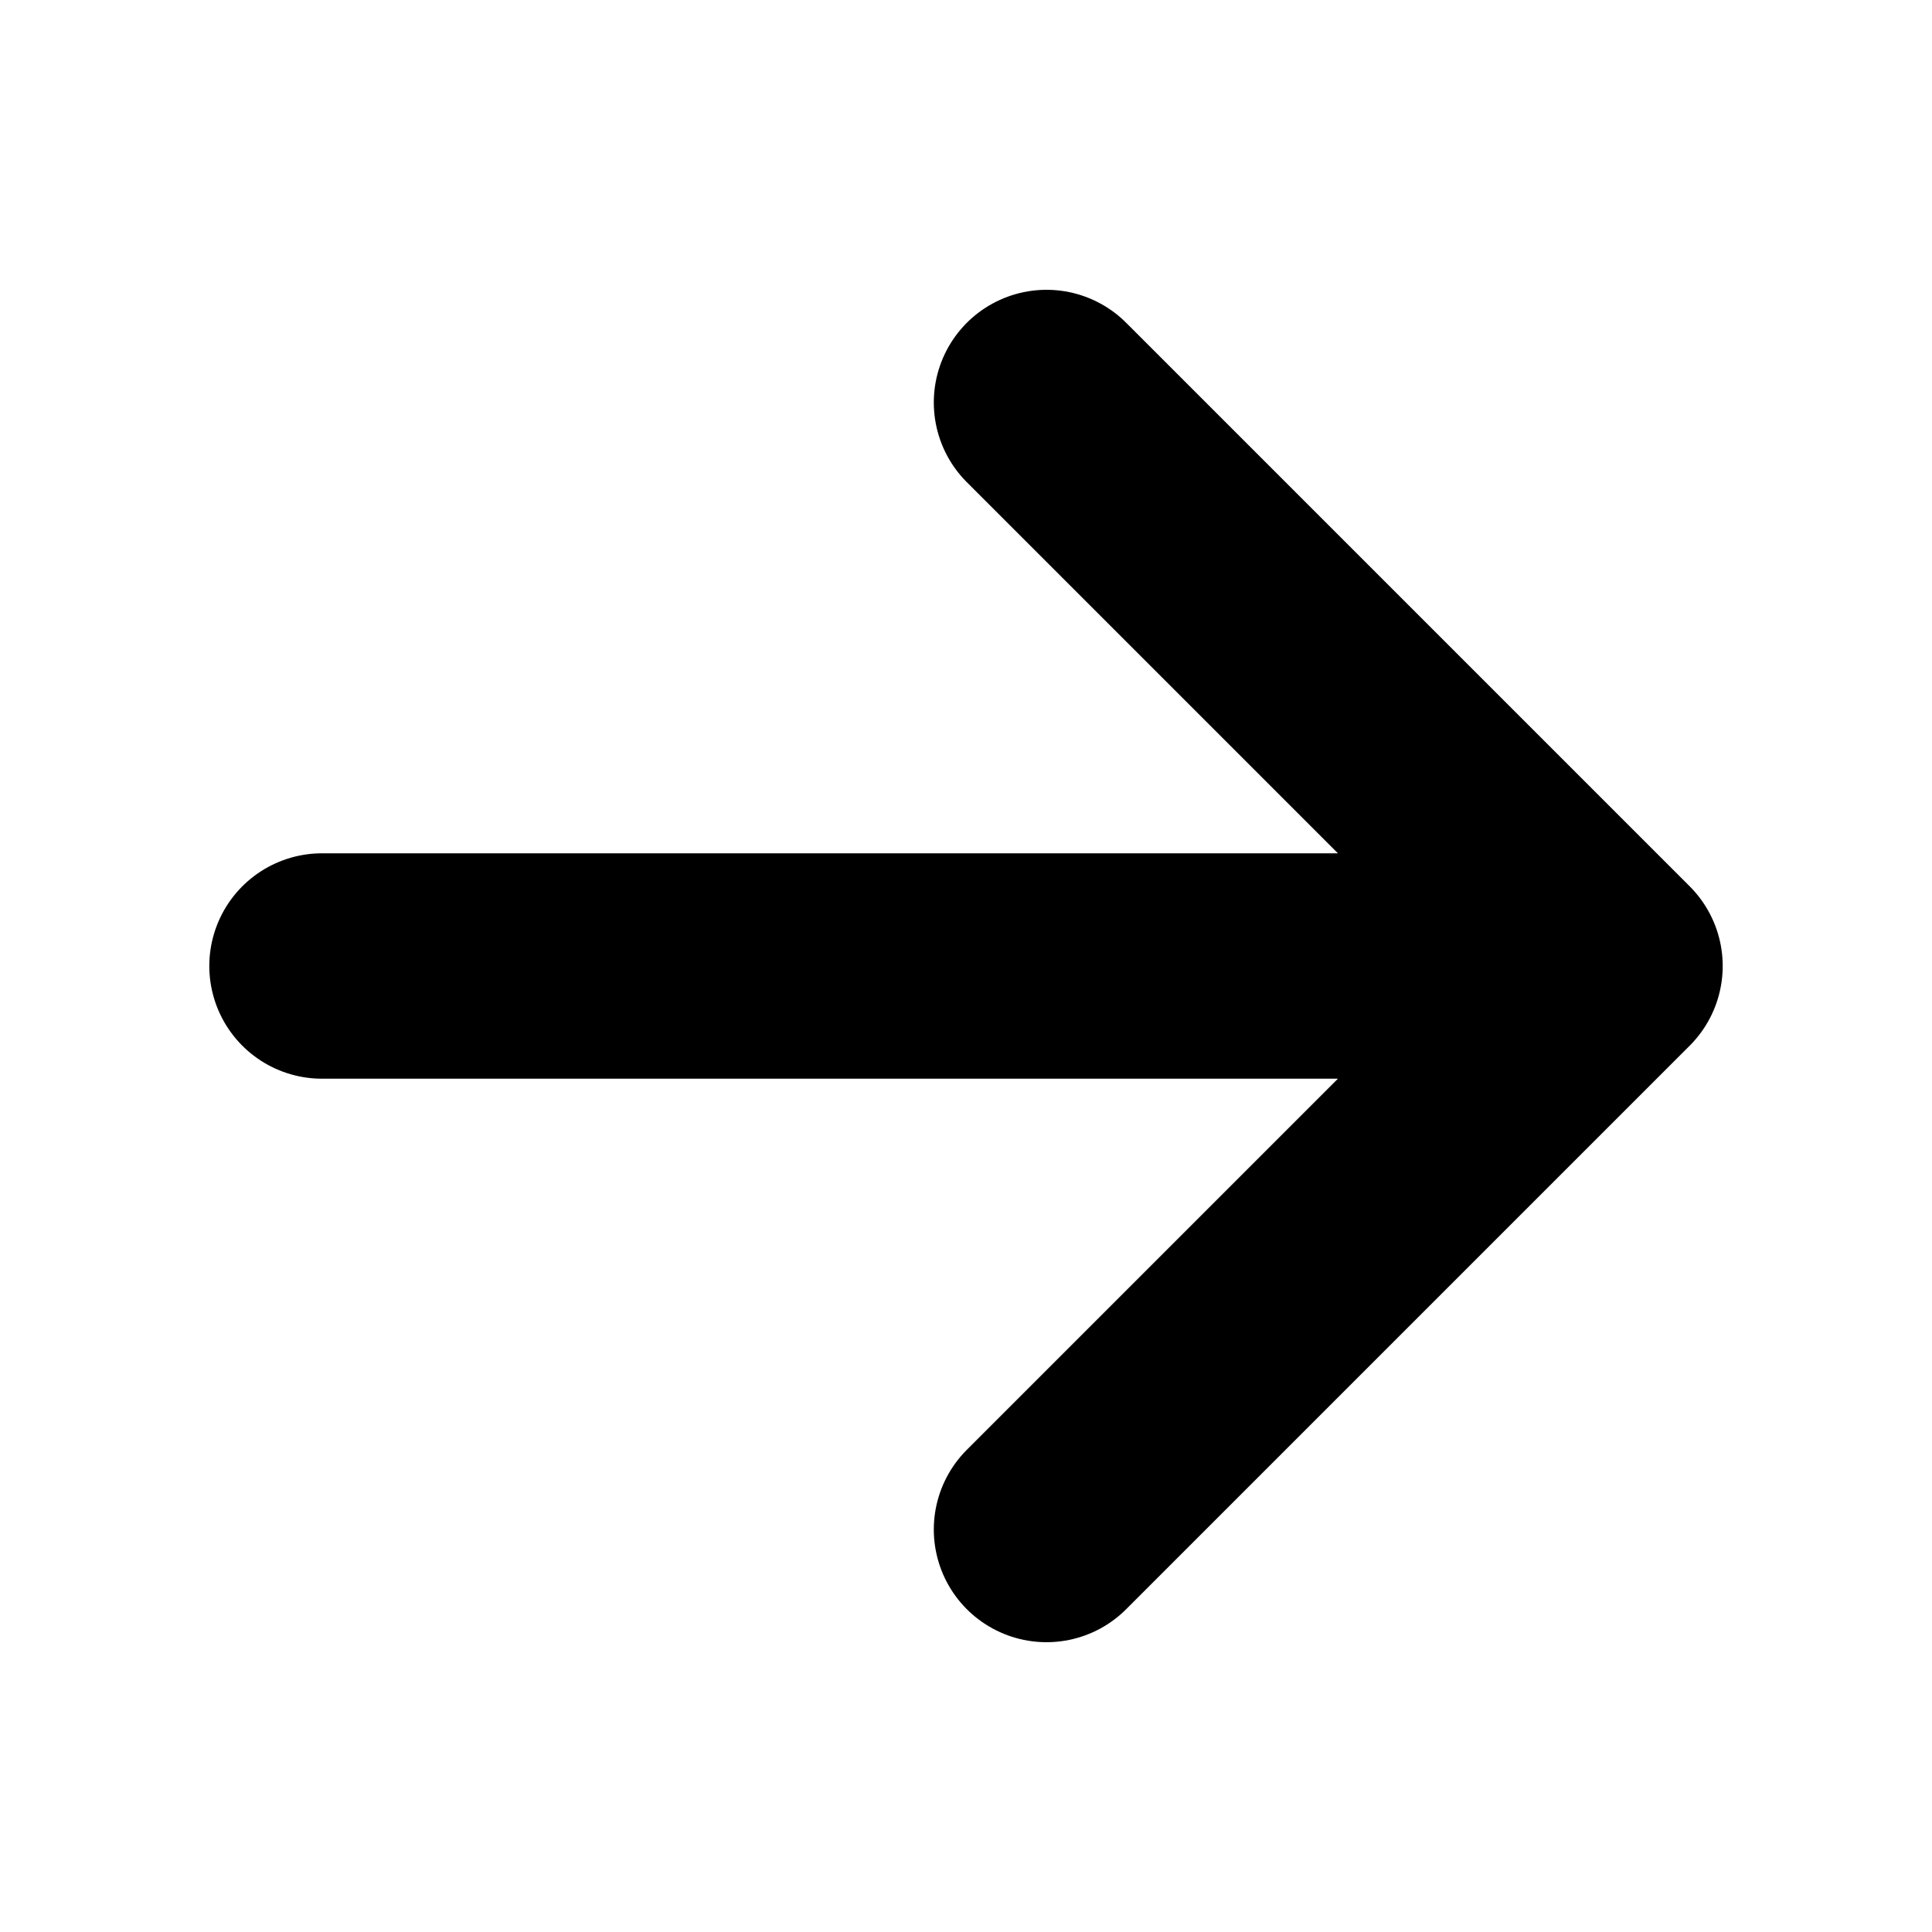
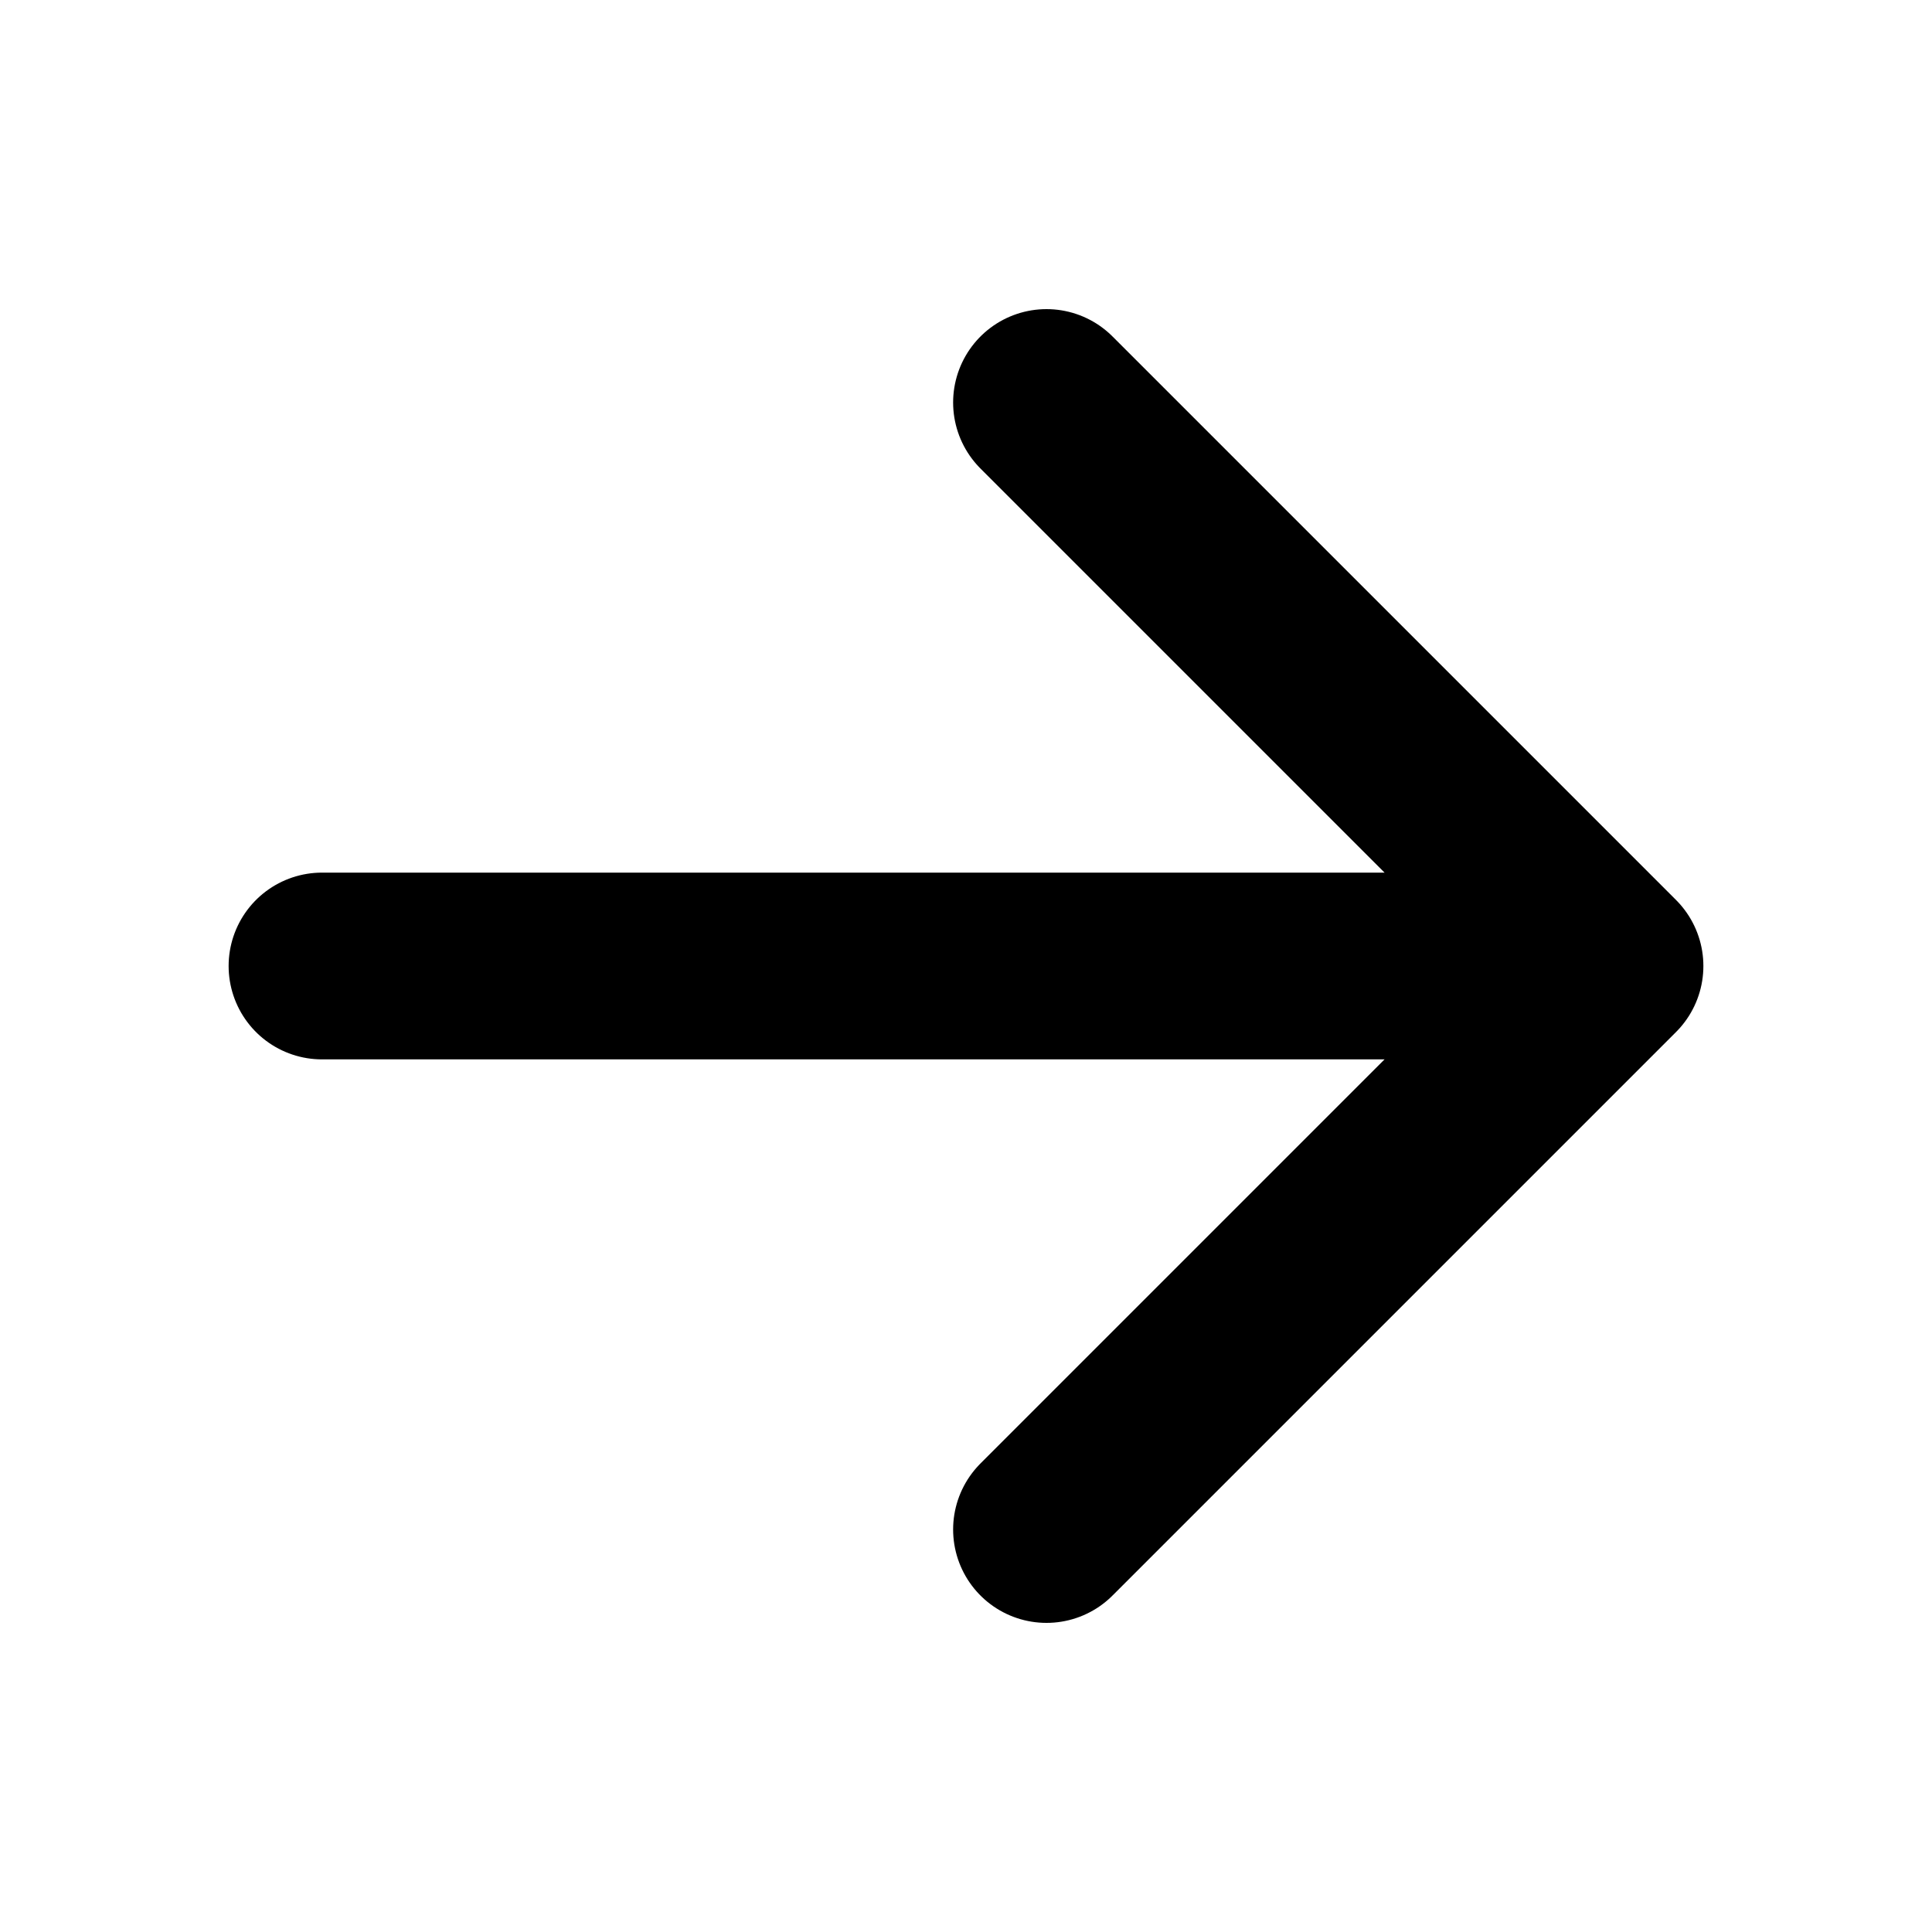
<svg xmlns="http://www.w3.org/2000/svg" viewBox="0 0 12 12">
-   <path d="M2 6h8M6.5 2.5L10 6l-3.5 3.5" fill="none" stroke="#000" stroke-width="1.4" stroke-linecap="round" stroke-linejoin="round" />
+   <path d="M2 6h8M6.5 2.5L10 6l-3.5 3.5" fill="none" stroke="#000" stroke-width="1.16" stroke-linecap="round" stroke-linejoin="round" />
</svg>
